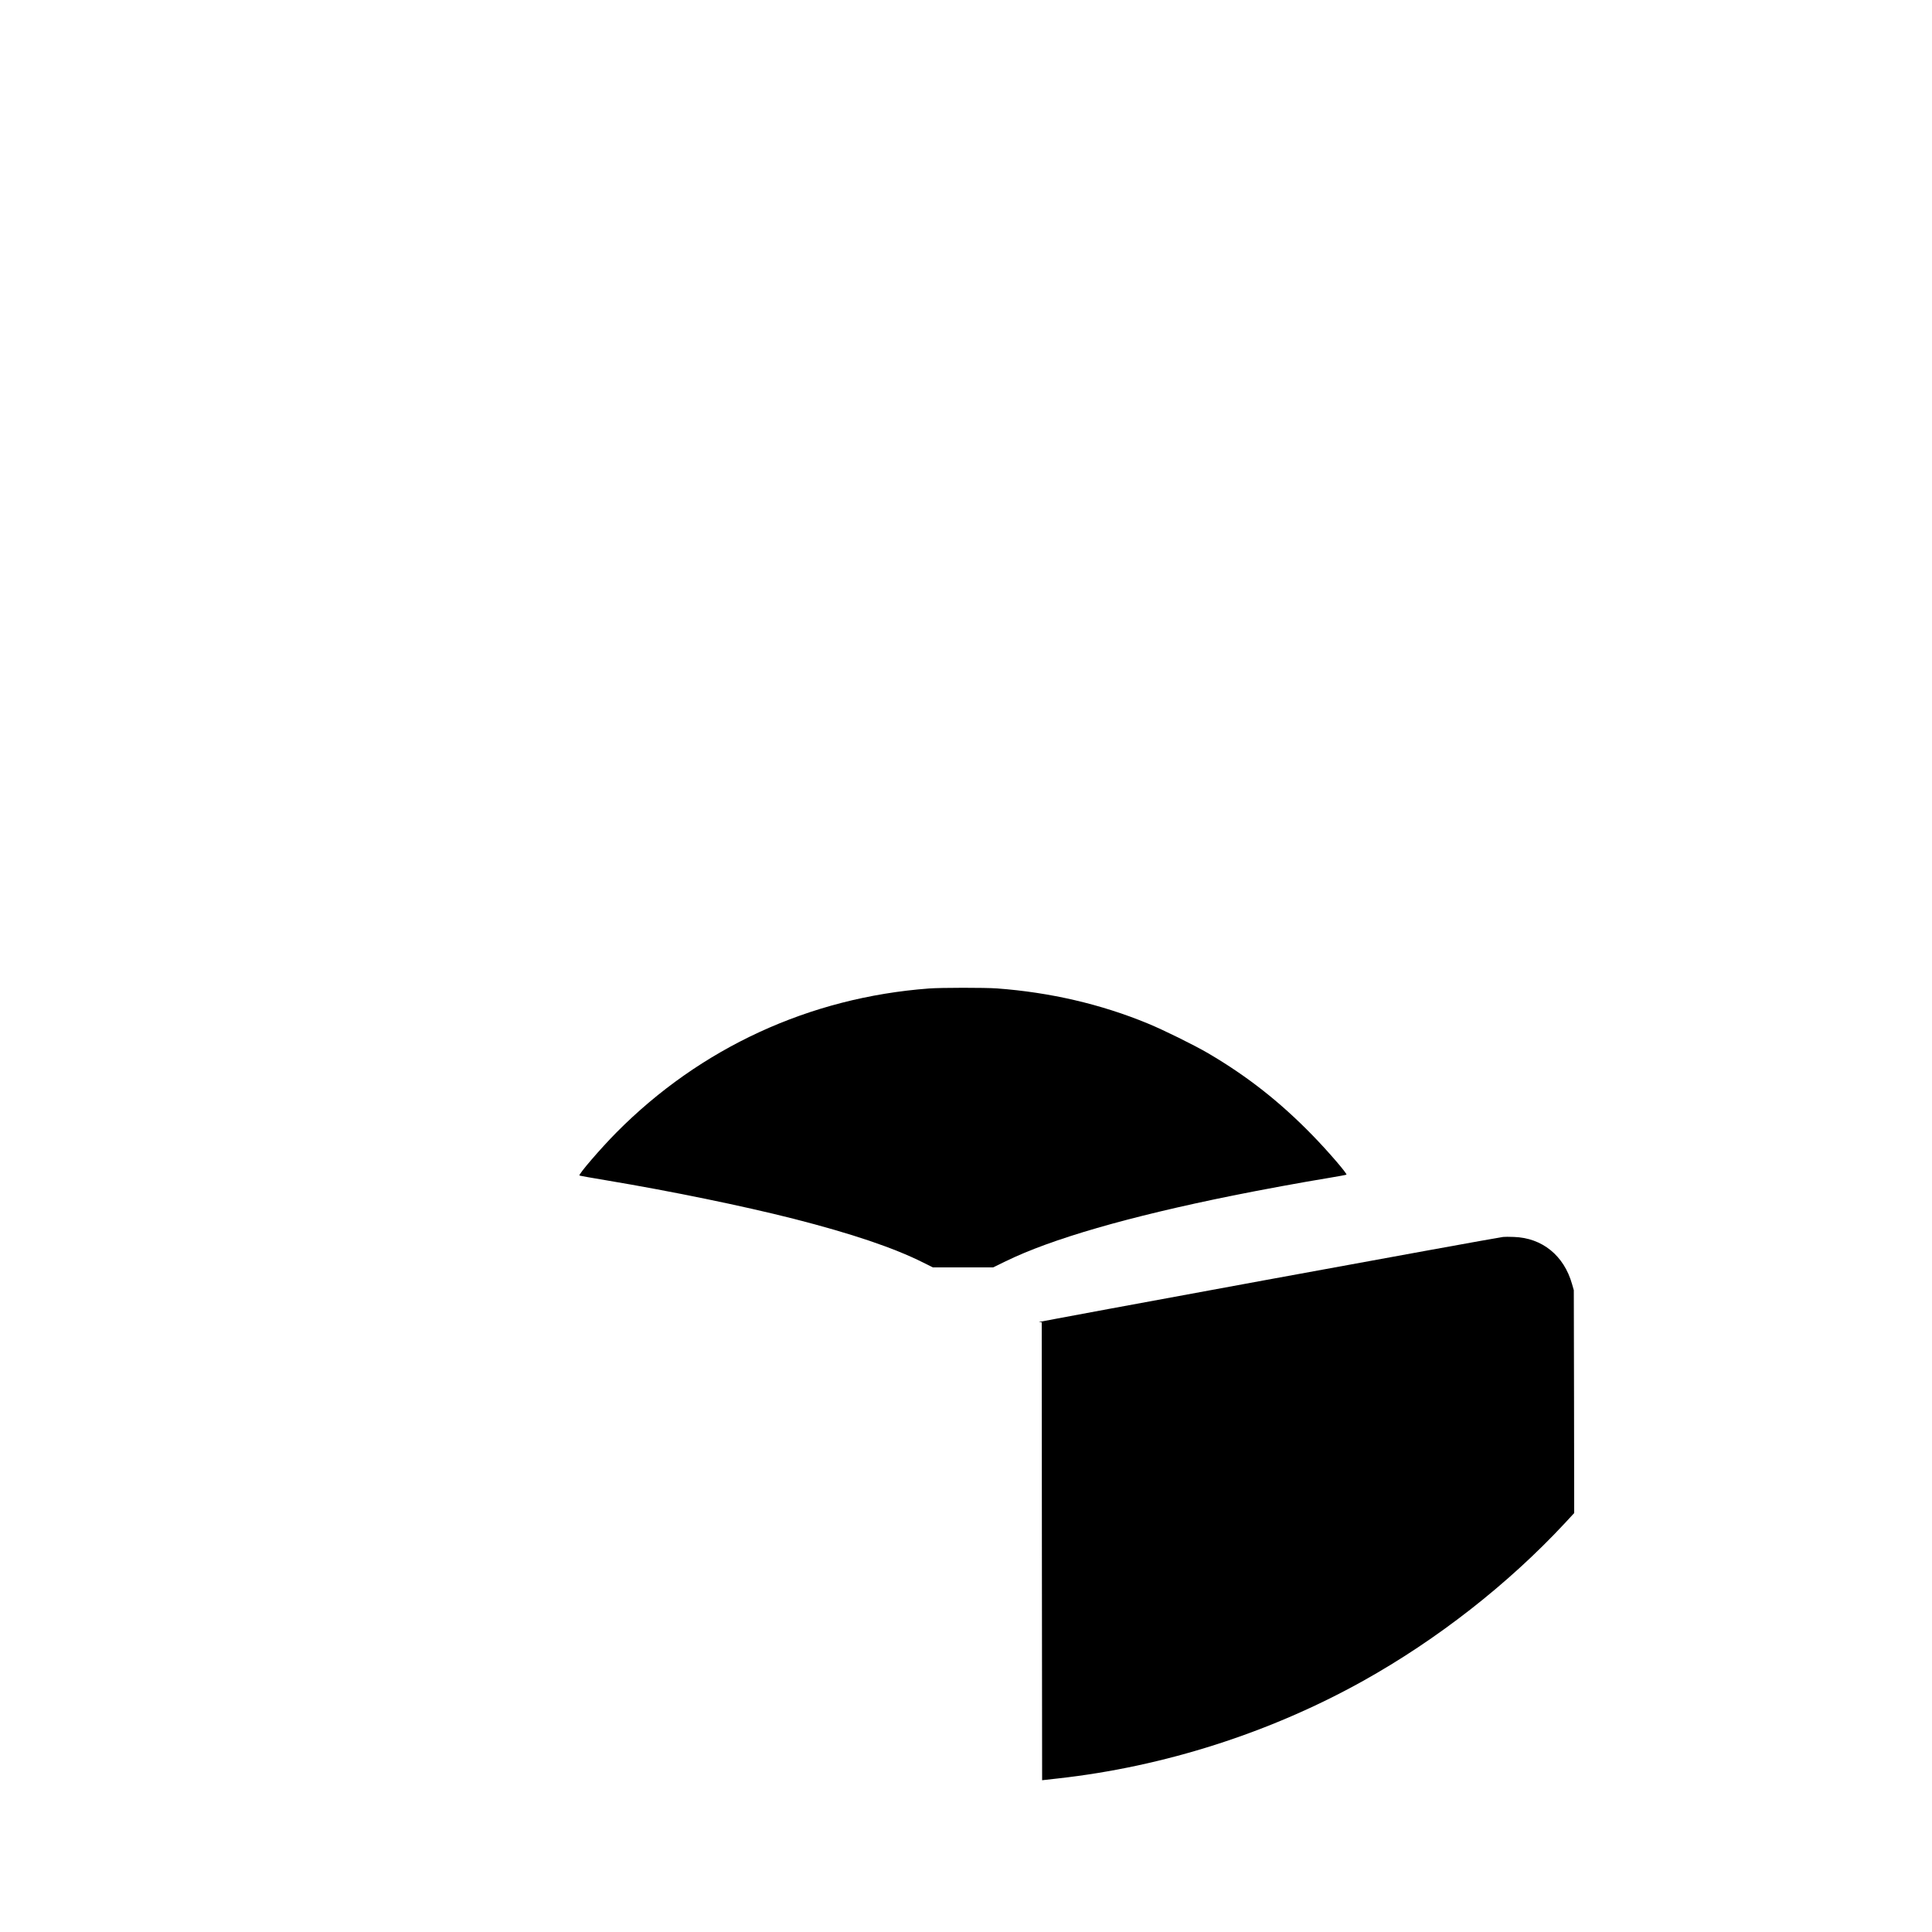
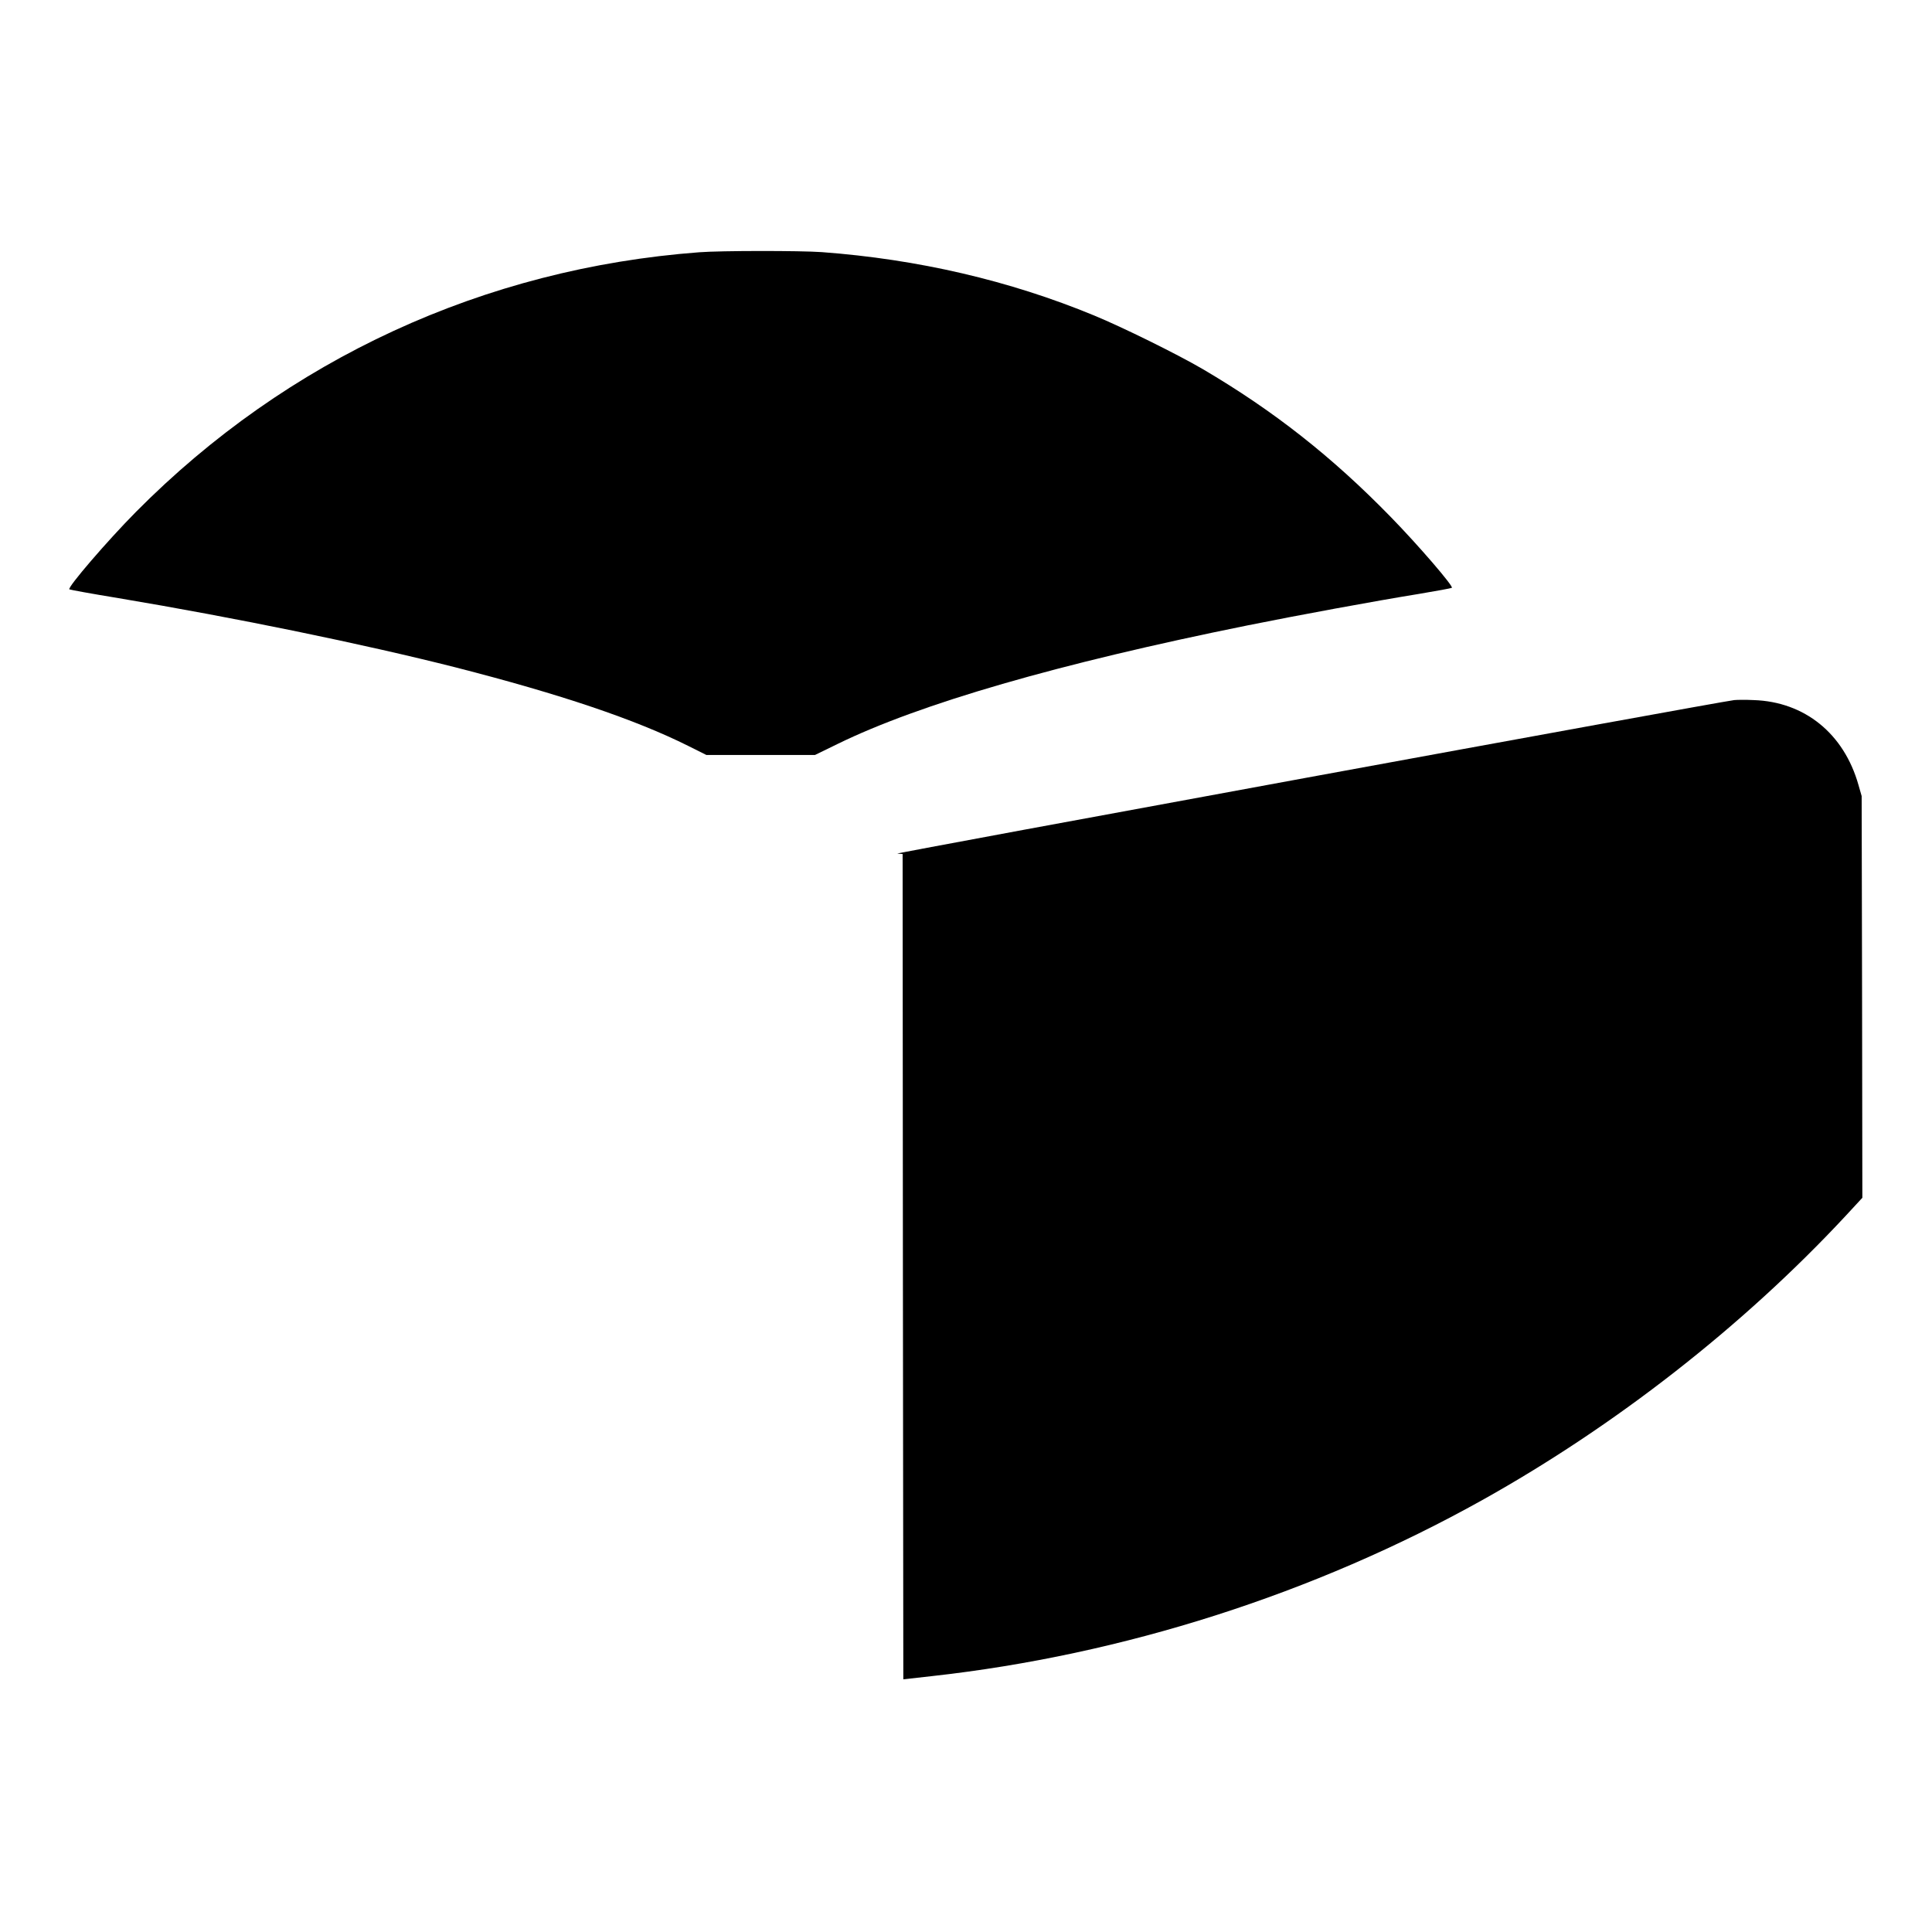
- <svg xmlns="http://www.w3.org/2000/svg" viewBox="0 0 2500 2500">
+ <svg xmlns="http://www.w3.org/2000/svg" viewBox="700 1098 1387 1387">
  <g transform="translate(0,2500) scale(0.1,-0.1)" fill="#000" stroke="none">
    <path d="M12020 12209 c-1544 -116 -2957 -767 -4044 -1864 -204 -206 -494 -543 -478 -556 4 -3 162 -32 352 -63 842 -141 1761 -330 2420 -497 754 -193 1291 -374 1673 -565 l128 -64 390 0 390 0 162 79 c591 289 1586 577 2942 851 361 73 915 175 1230 226 127 21 234 41 238 44 13 11 -240 305 -439 509 -420 431 -840 762 -1349 1061 -181 106 -576 301 -780 385 -607 251 -1266 404 -1955 455 -155 11 -724 11 -880 -1z" />
    <path d="M19450 8994 c-120 -14 -6038 -1100 -6008 -1102 l38 -3 2 -2963 3 -2962 205 23 c1372 152 2745 591 3950 1263 957 534 1873 1250 2607 2038 l123 133 -2 1442 -3 1442 -23 80 c-104 368 -386 597 -752 609 -58 3 -121 2 -140 0z" />
  </g>
</svg>
